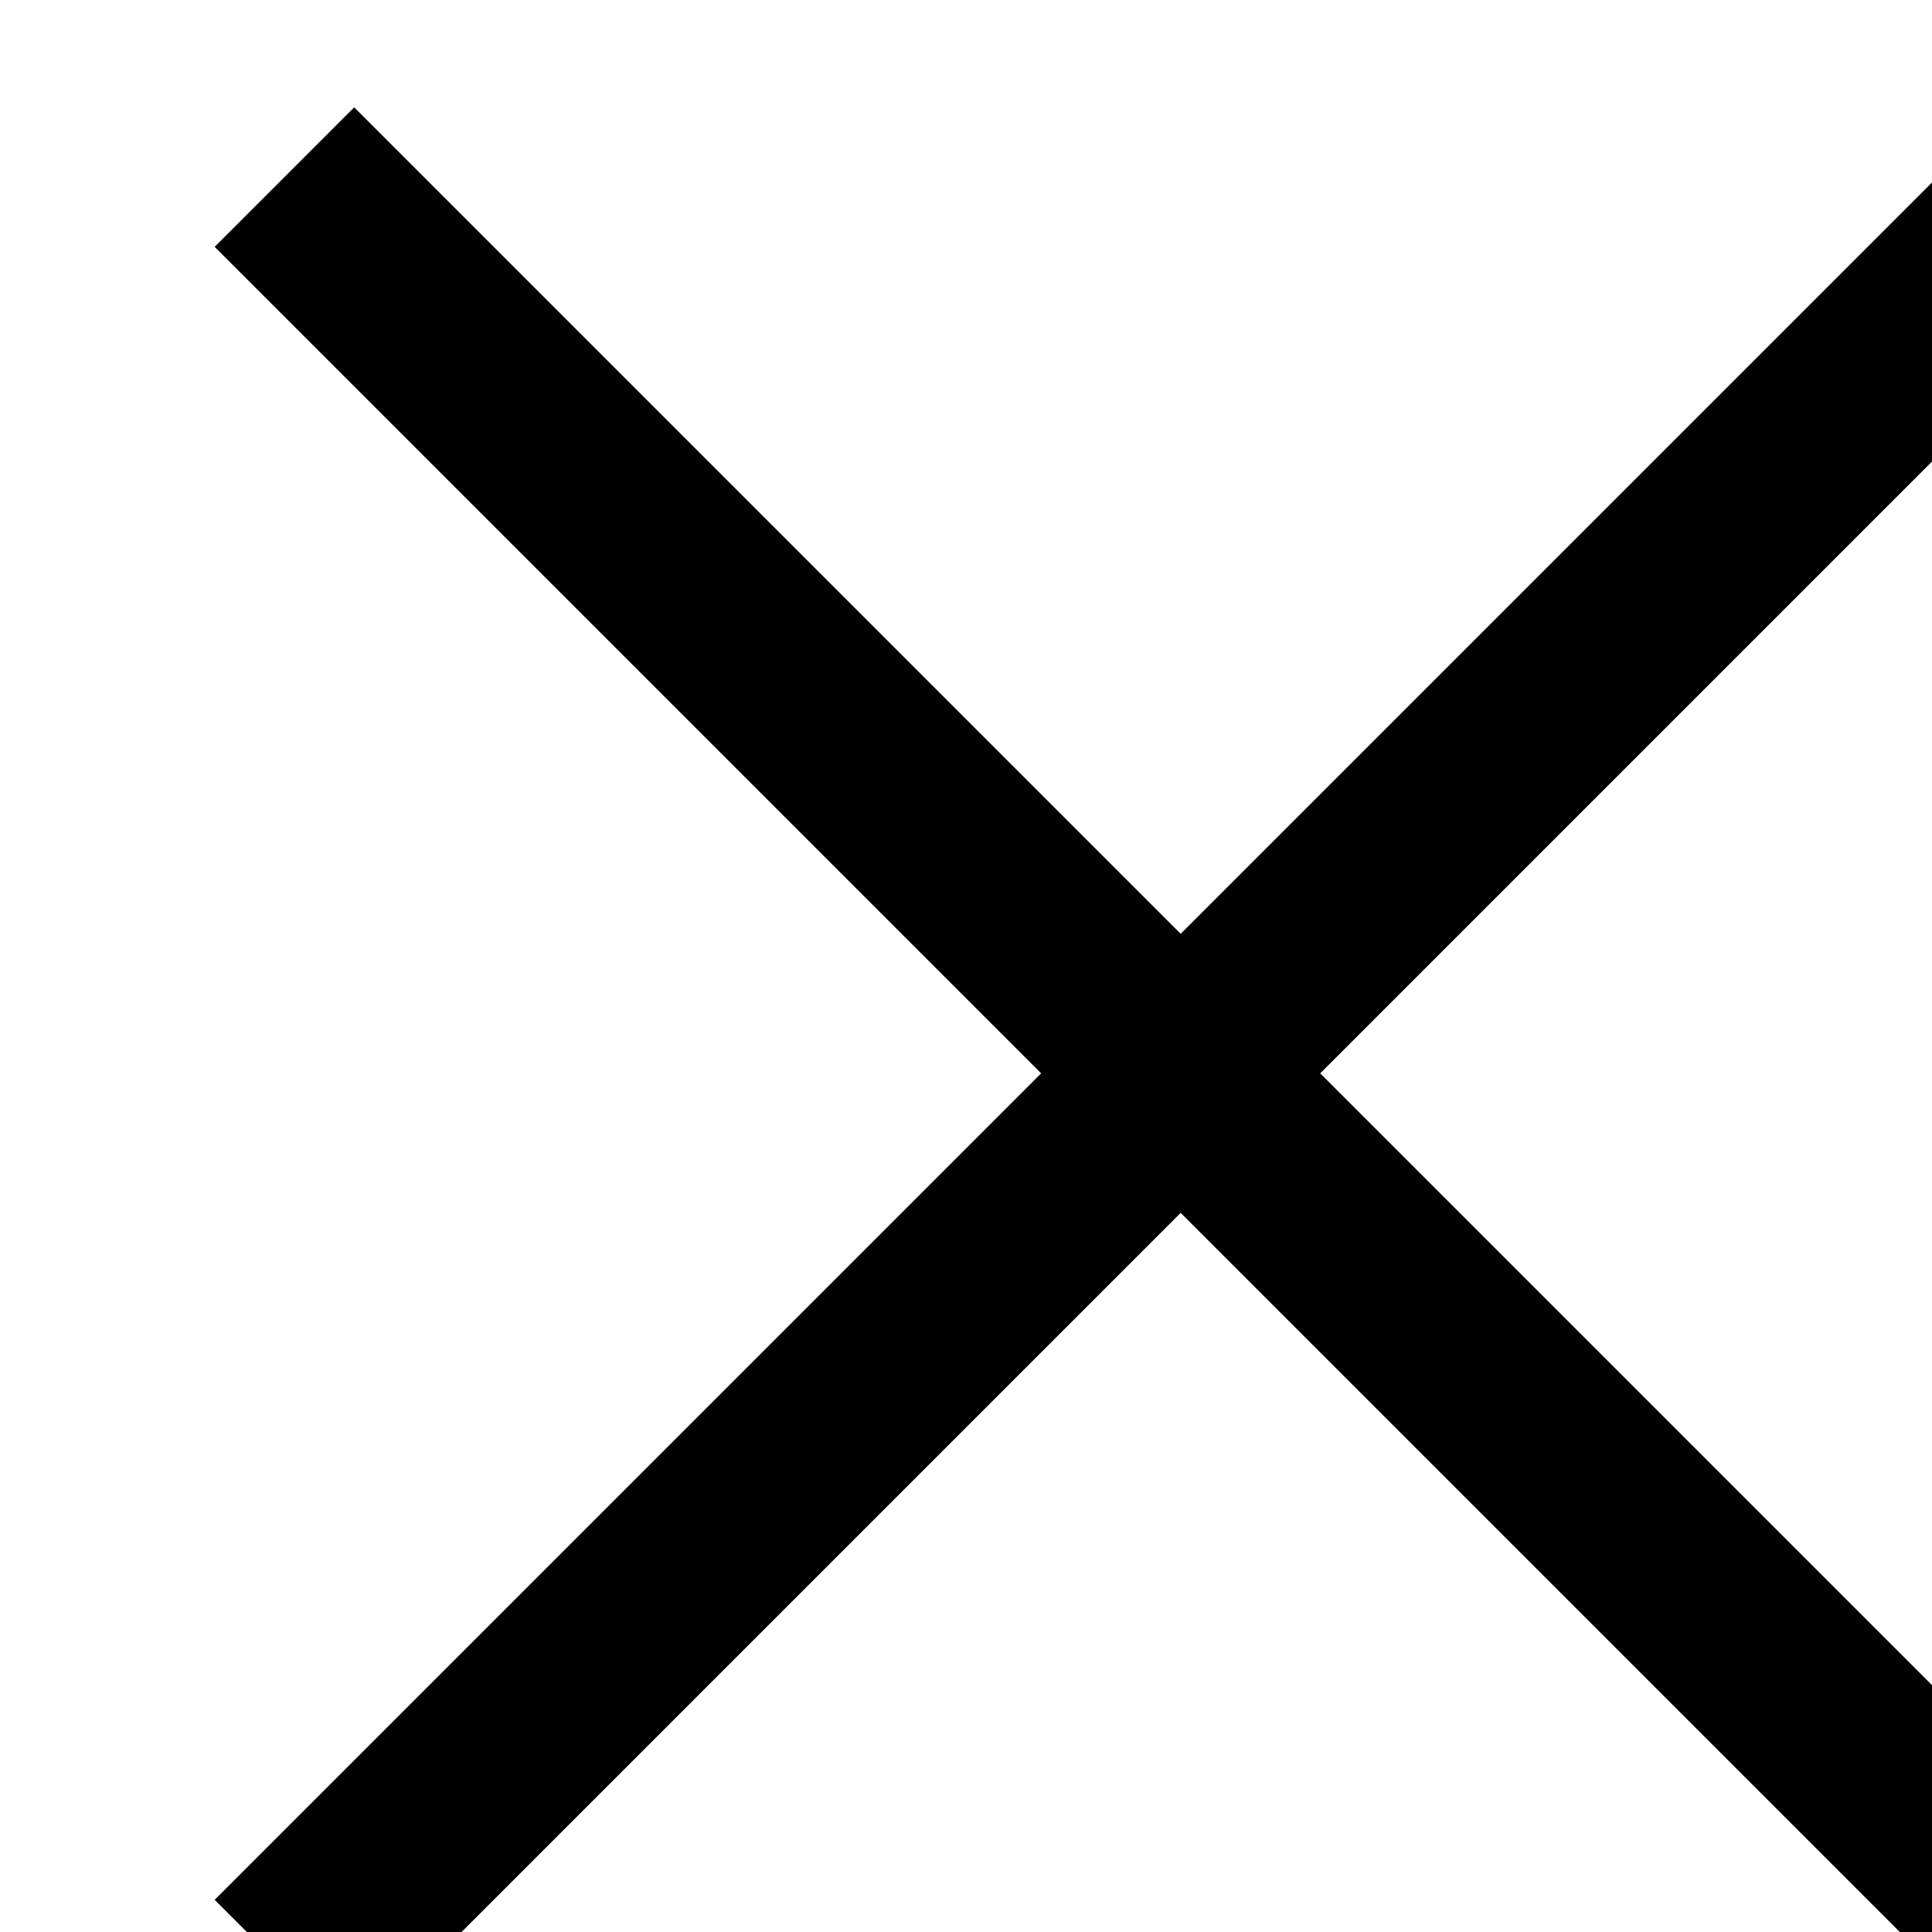
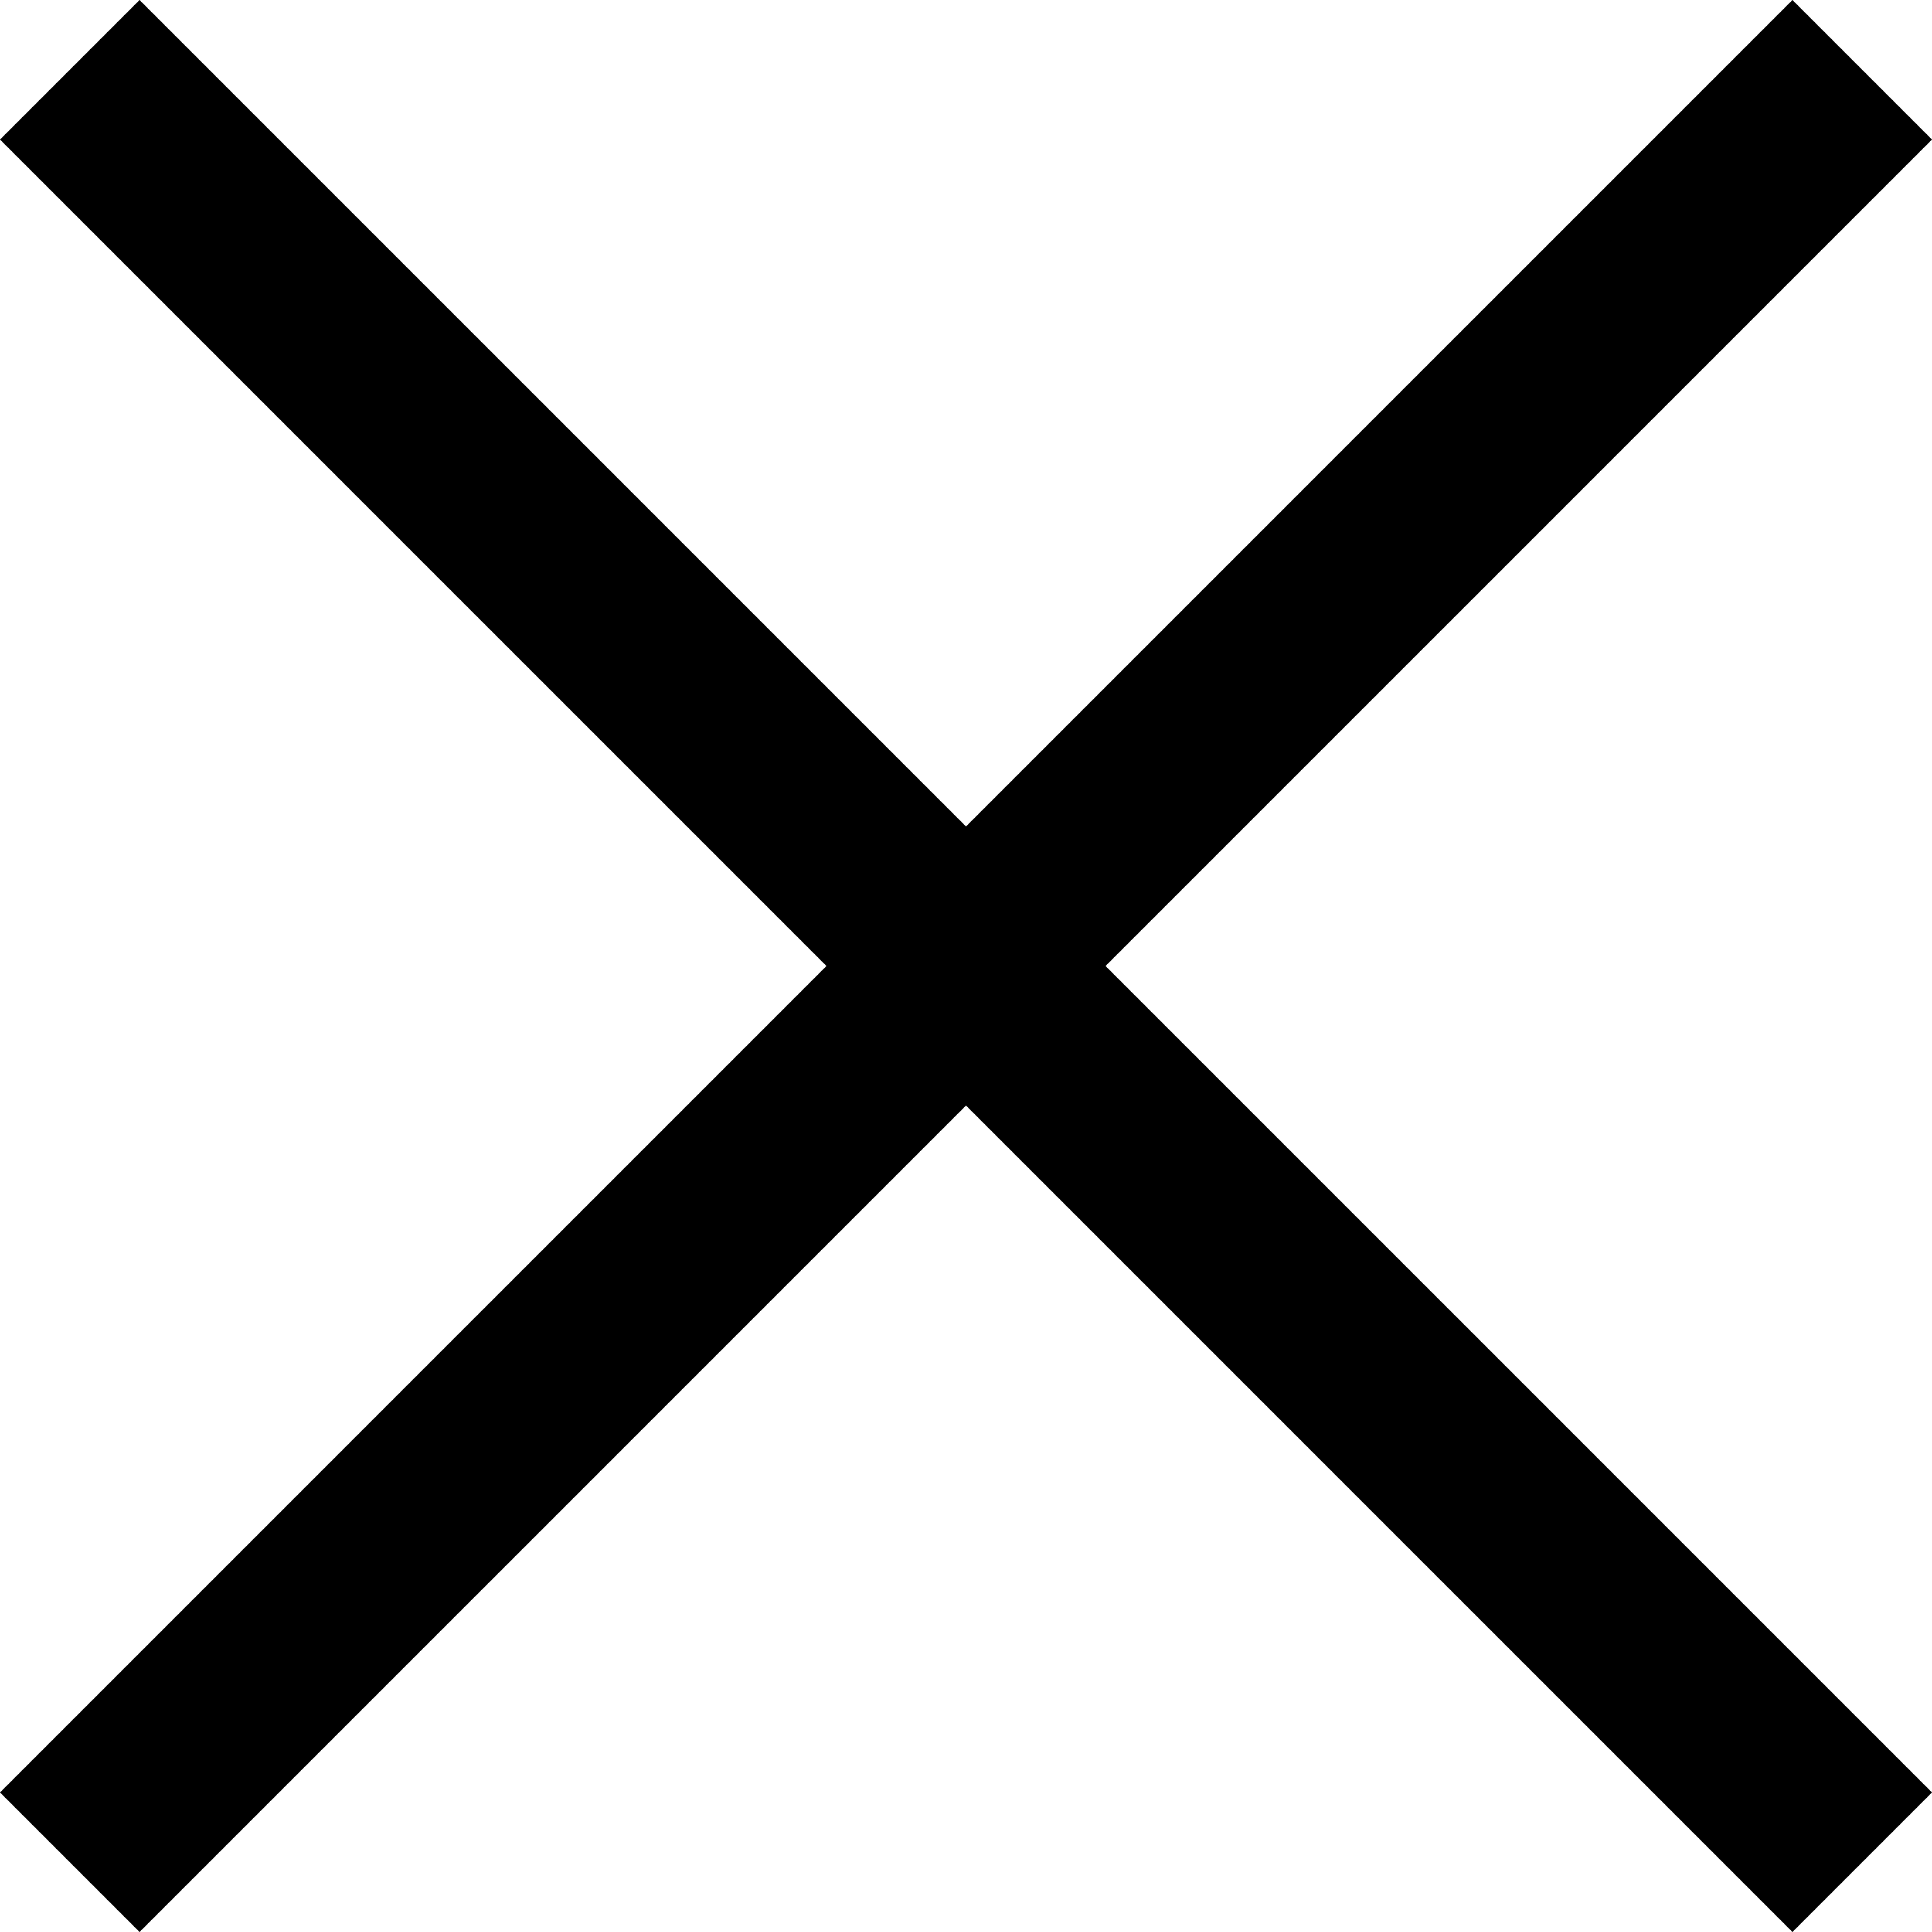
- <svg xmlns="http://www.w3.org/2000/svg" version="1.1" id="Layer_1" x="0px" y="0px" viewBox="-2 -1 18 18" style="enable-background:new 0 0 18 18;" xml:space="preserve" fill="#000">
+ <svg xmlns="http://www.w3.org/2000/svg" version="1.1" id="Layer_1" x="0px" y="0px" viewBox="0 0 18 18" style="enable-background:new 0 0 18 18;" xml:space="preserve" fill="#000">
  <polygon points="18,1.3 16.7,0 9,7.7 1.3,0 0,1.3 7.7,9 0,16.7 1.3,18 9,10.3 16.7,18 18,16.7 10.3,9 " />
</svg>
